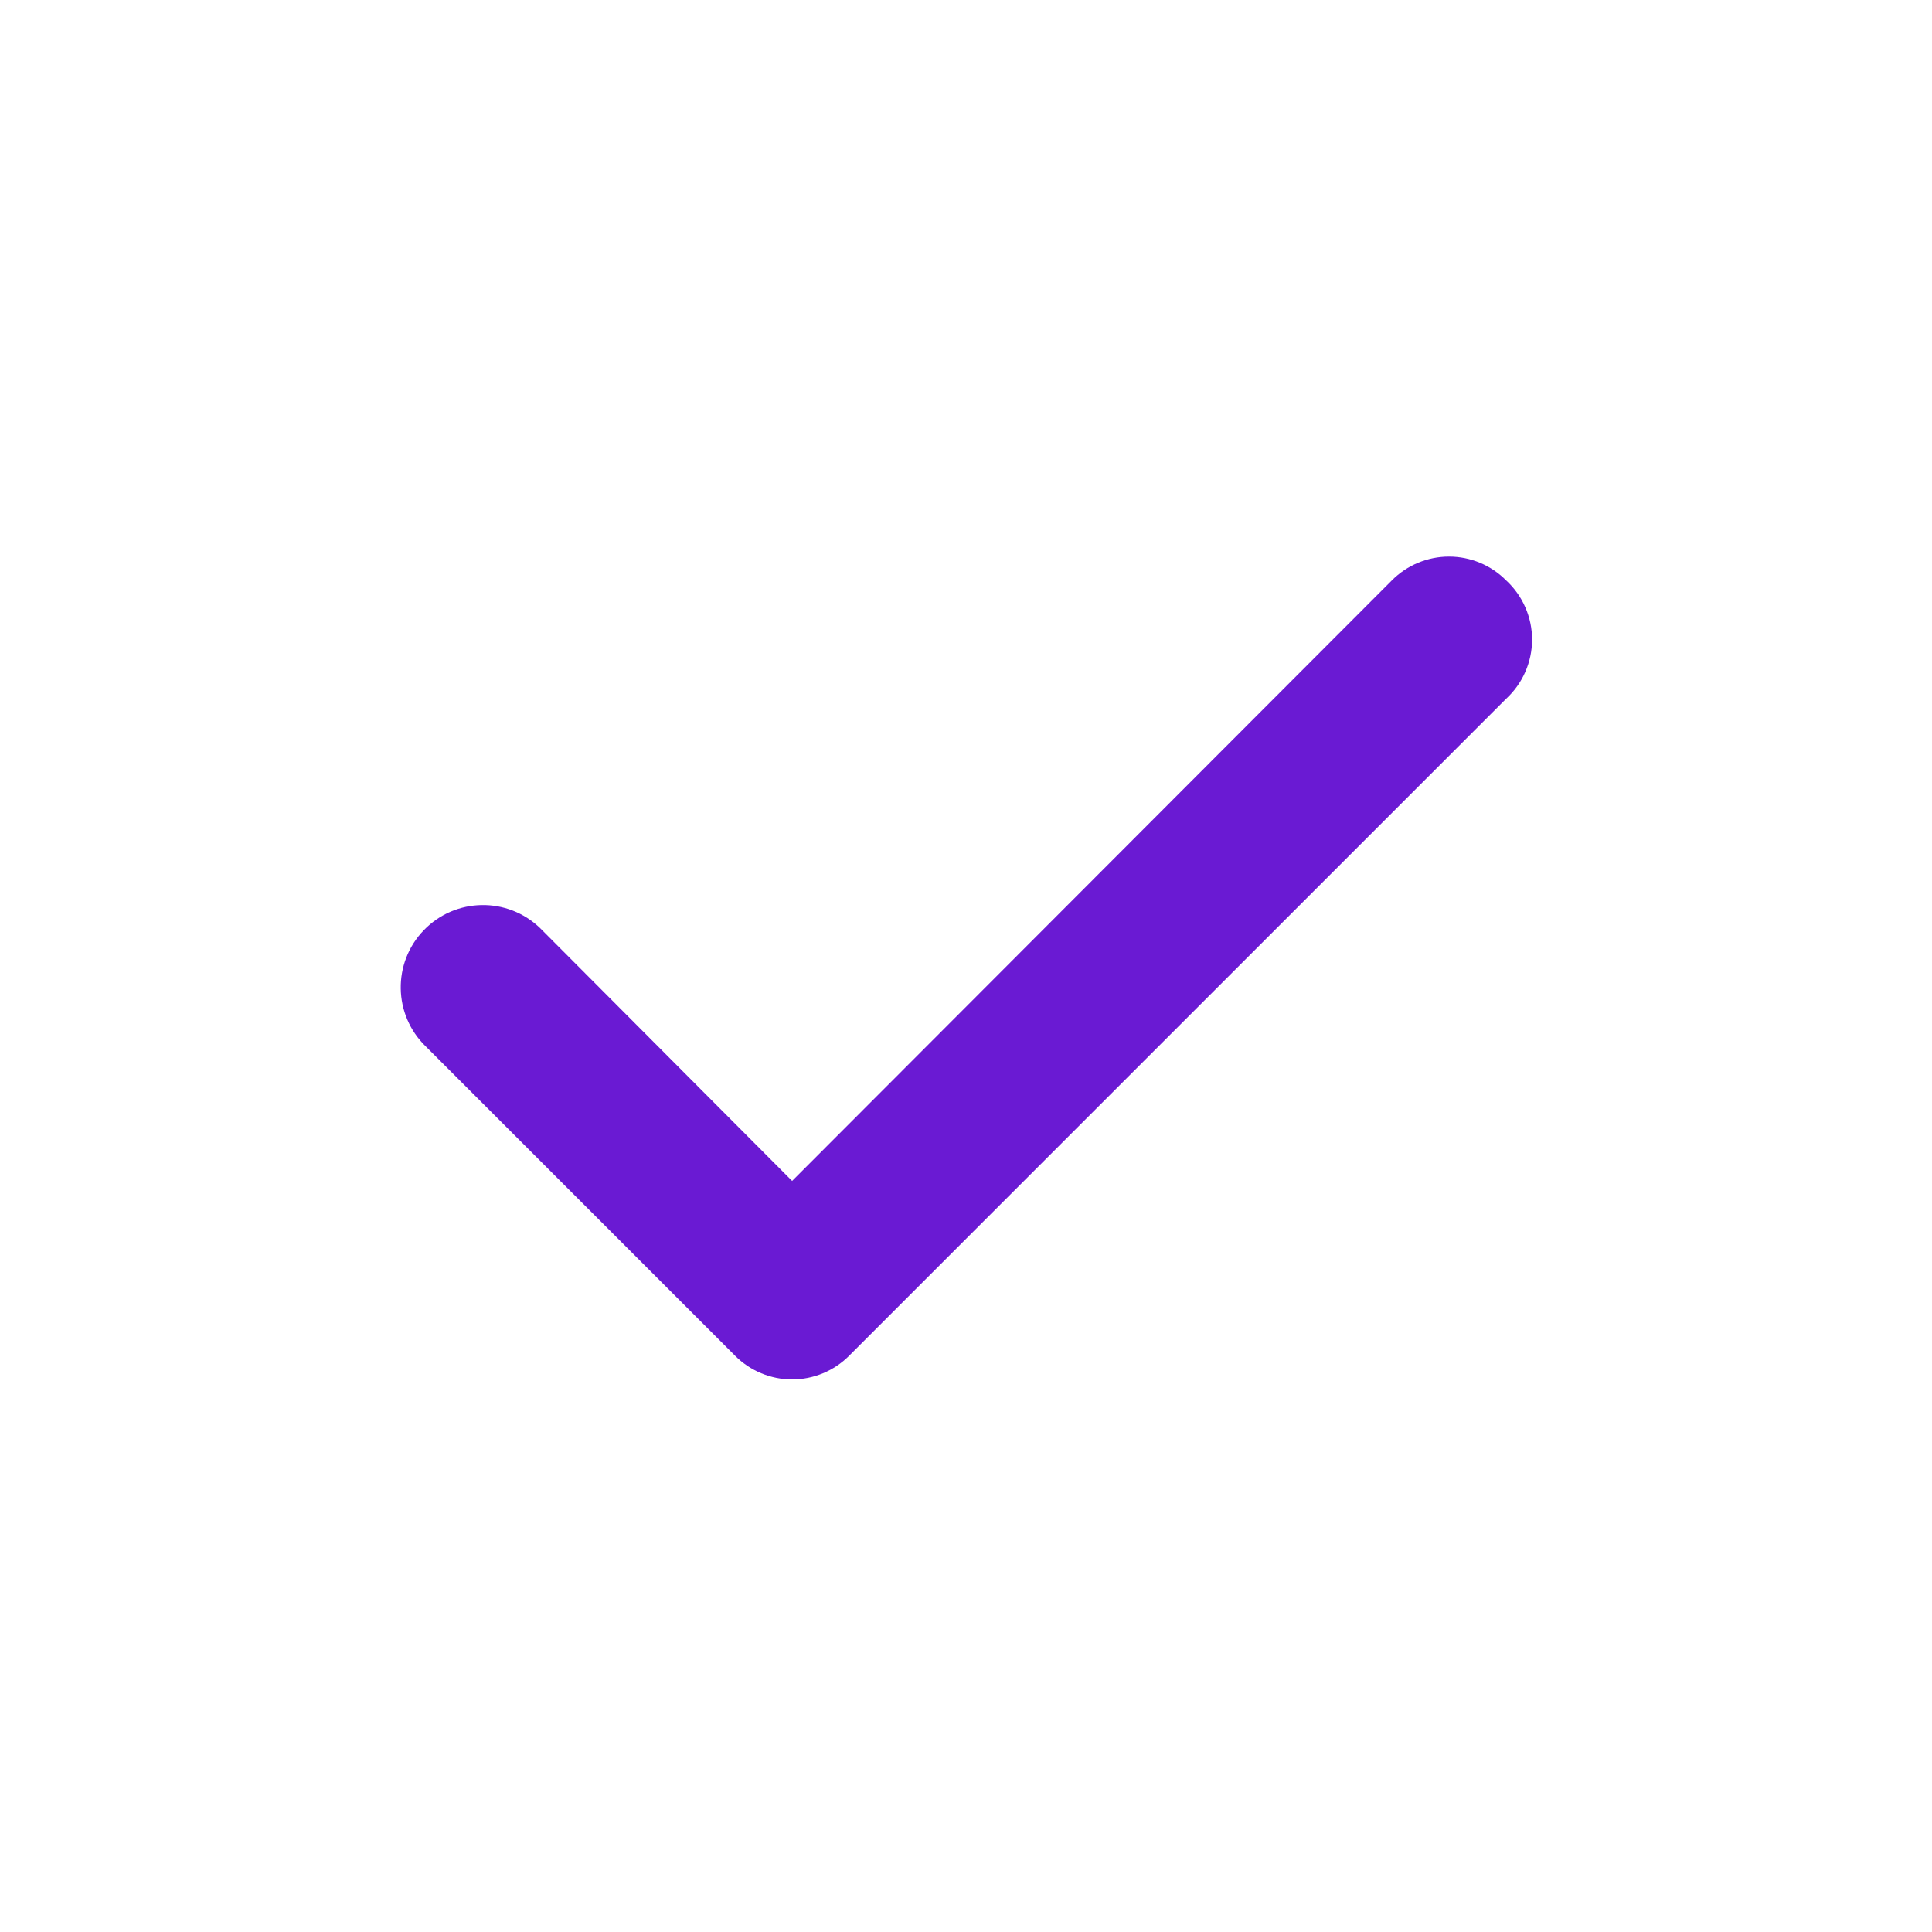
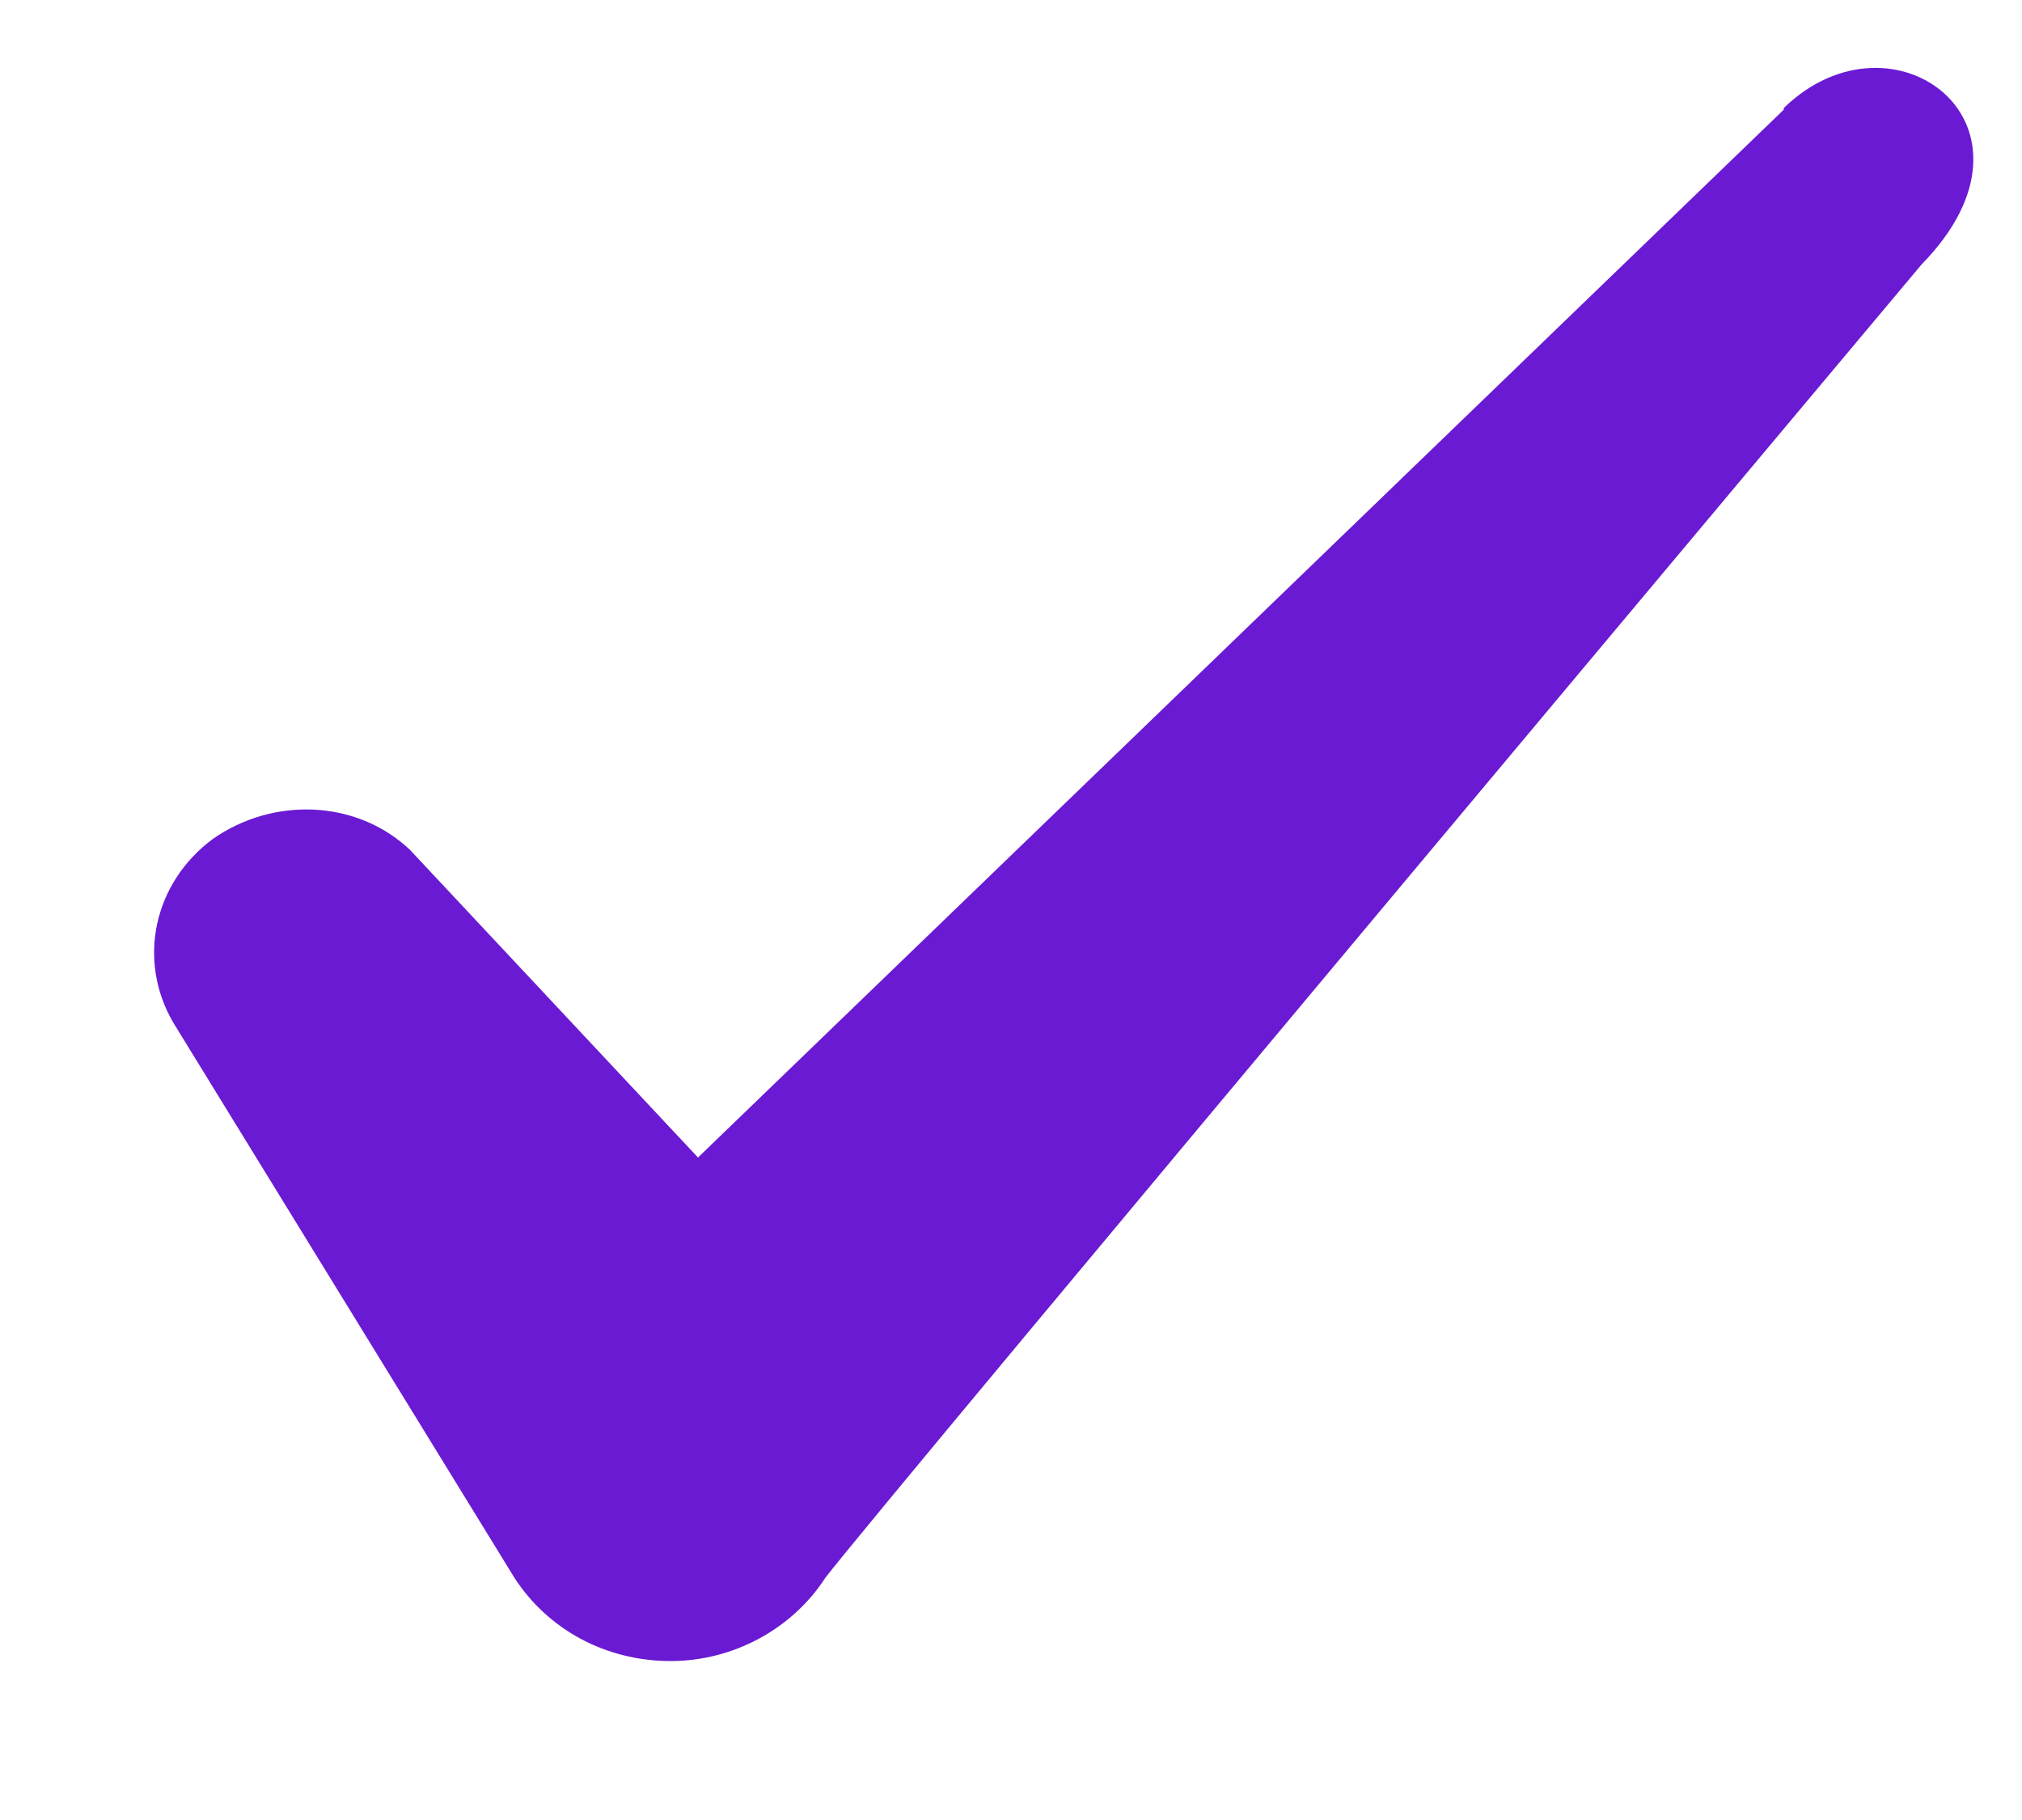
- <svg xmlns="http://www.w3.org/2000/svg" viewBox="0 0 24 24">
-   <path d="M18.71 7.21a1 1 0 0 0-1.42 0l-7.45 7.46-3.13-3.14A1 1 0 1 0 5.29 13l3.84 3.84a1 1 0 0 0 1.42 0l8.16-8.16a1 1 0 0 0 0-1.47Z" fill="#6a1ad3" class="fill-6563ff" />
+ <svg xmlns="http://www.w3.org/2000/svg" width="10" height="9" viewBox="0 0 10 9" fill="none">
+   <path fill-rule="evenodd" clip-rule="evenodd" d="M8.822 0.542L3.452 5.724L2.027 4.202C1.764 3.954 1.352 3.939 1.052 4.149C0.759 4.367 0.677 4.749 0.857 5.057L2.544 7.802C2.709 8.057 2.994 8.214 3.317 8.214C3.624 8.214 3.917 8.057 4.082 7.802C4.352 7.449 9.504 1.307 9.504 1.307C10.179 0.617 9.362 0.009 8.822 0.534V0.542Z" fill="#6A1AD3" />
</svg>
